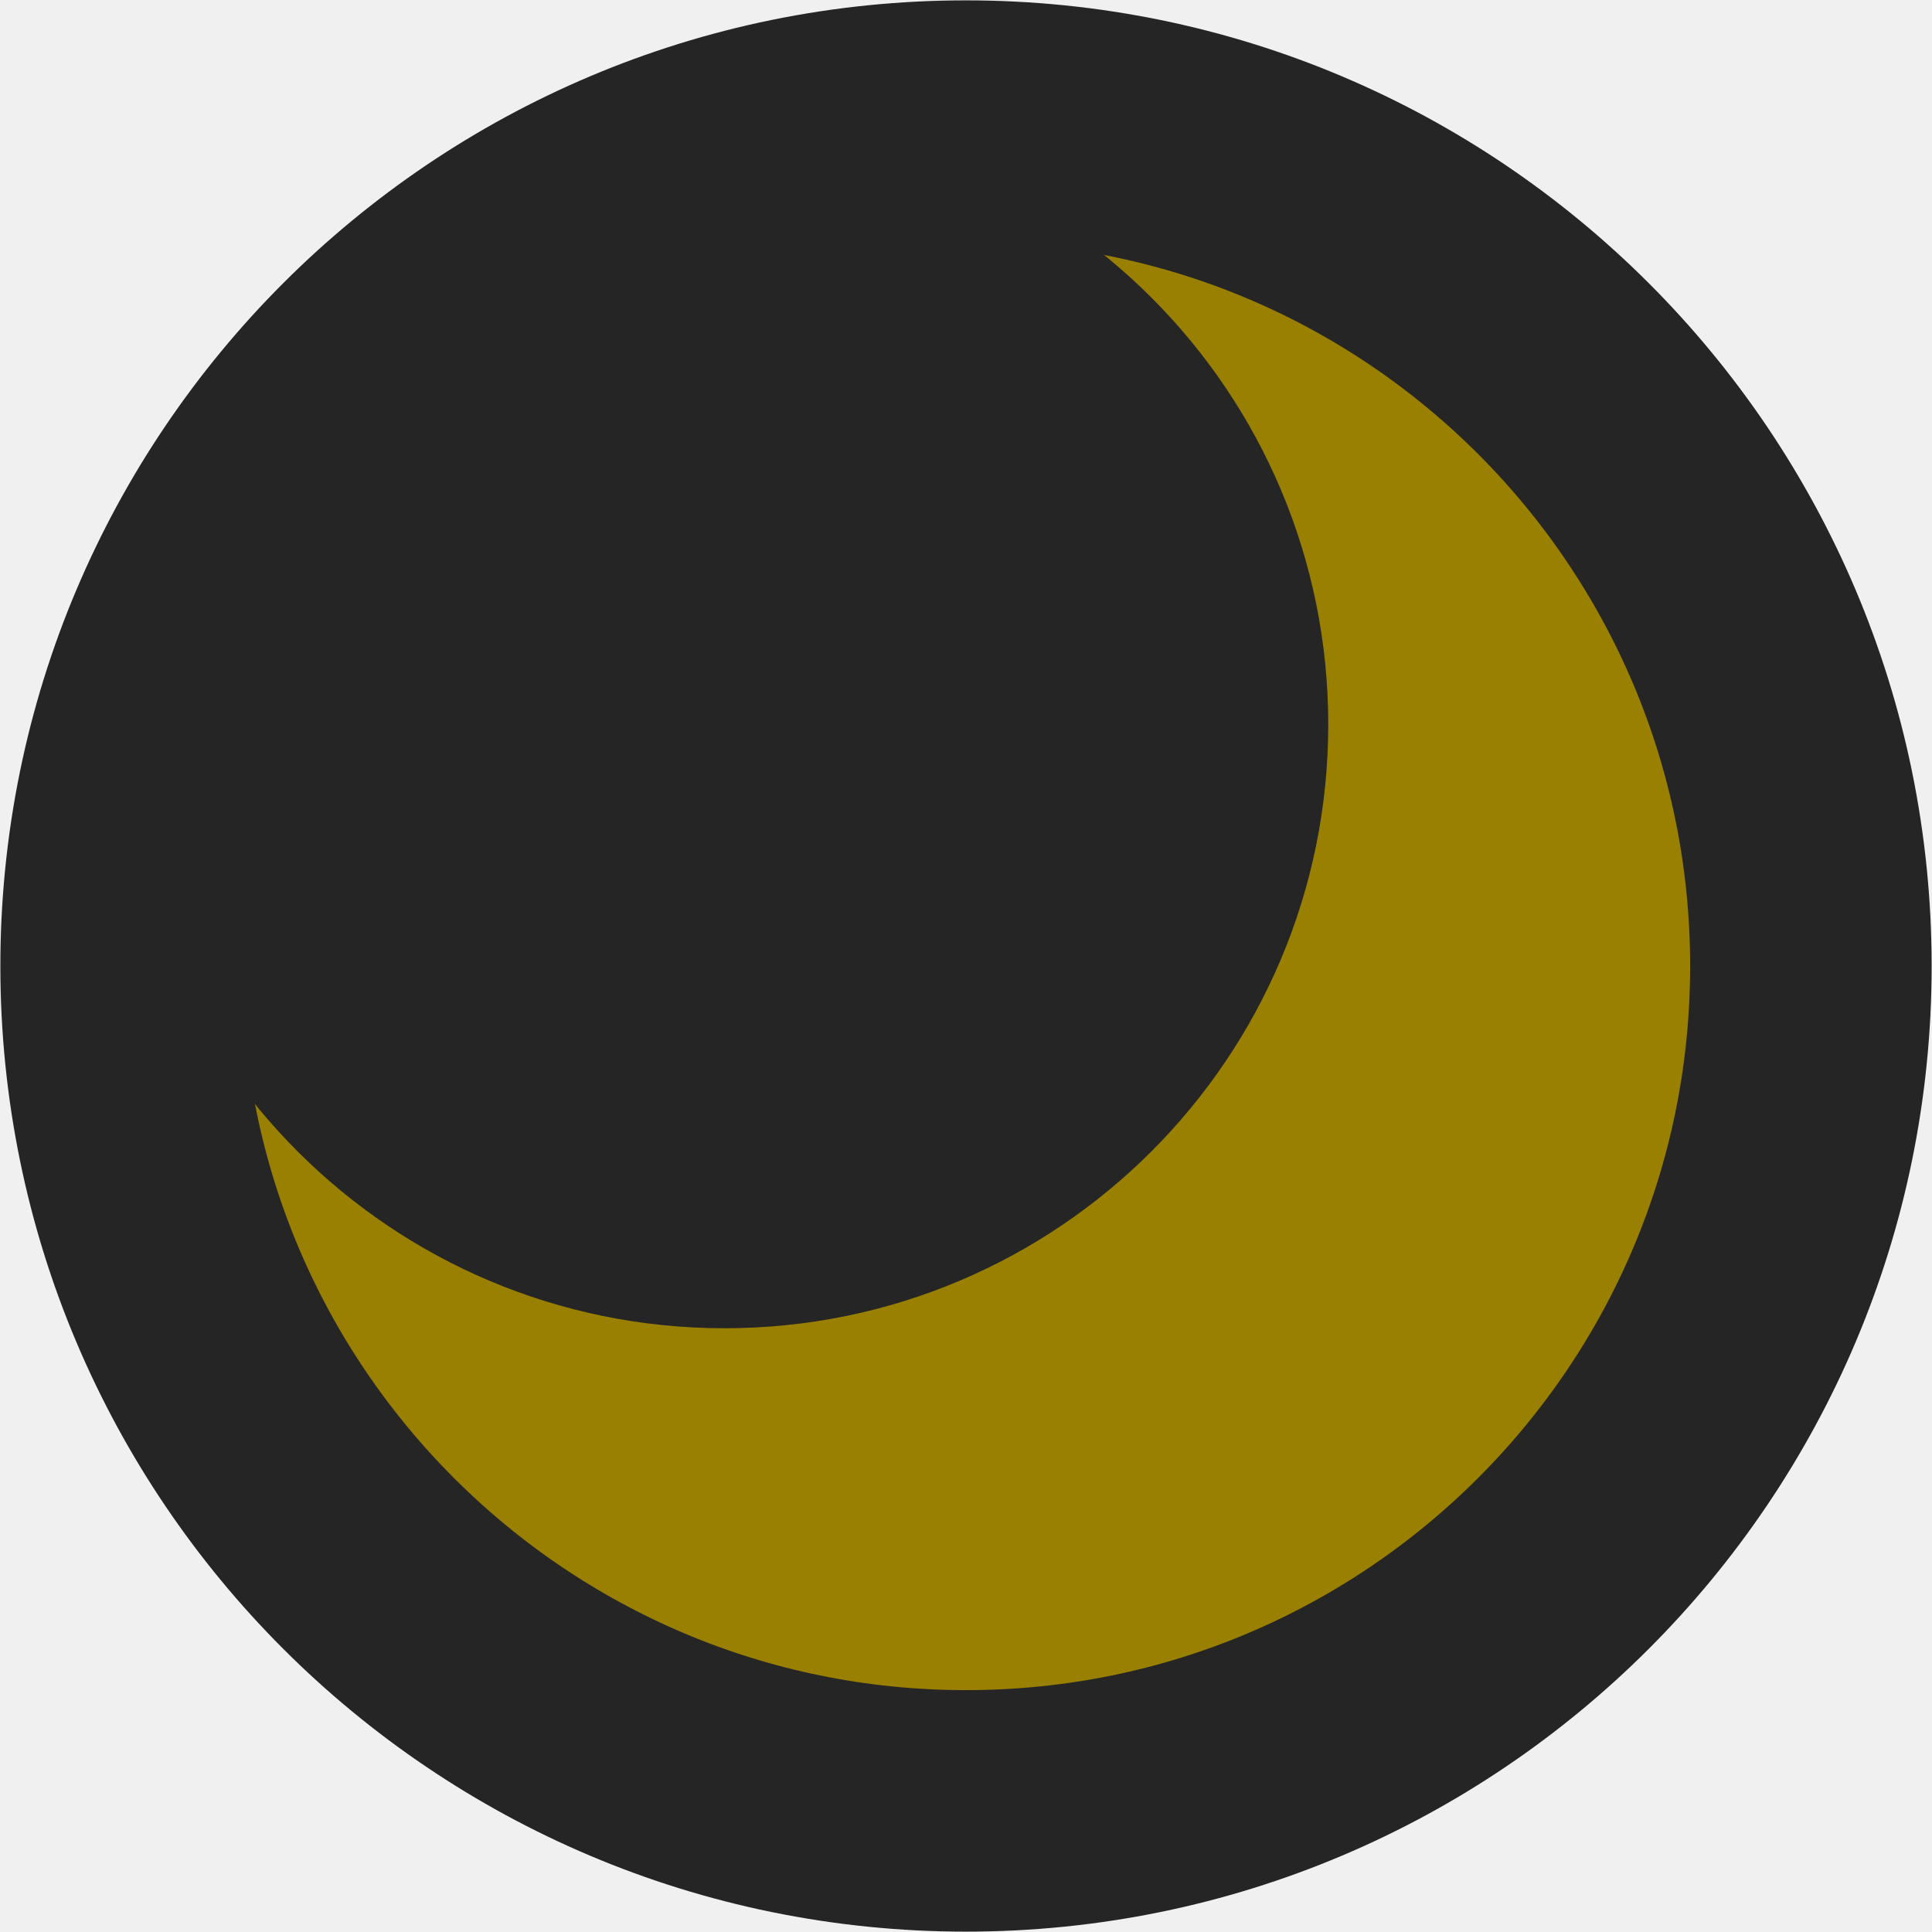
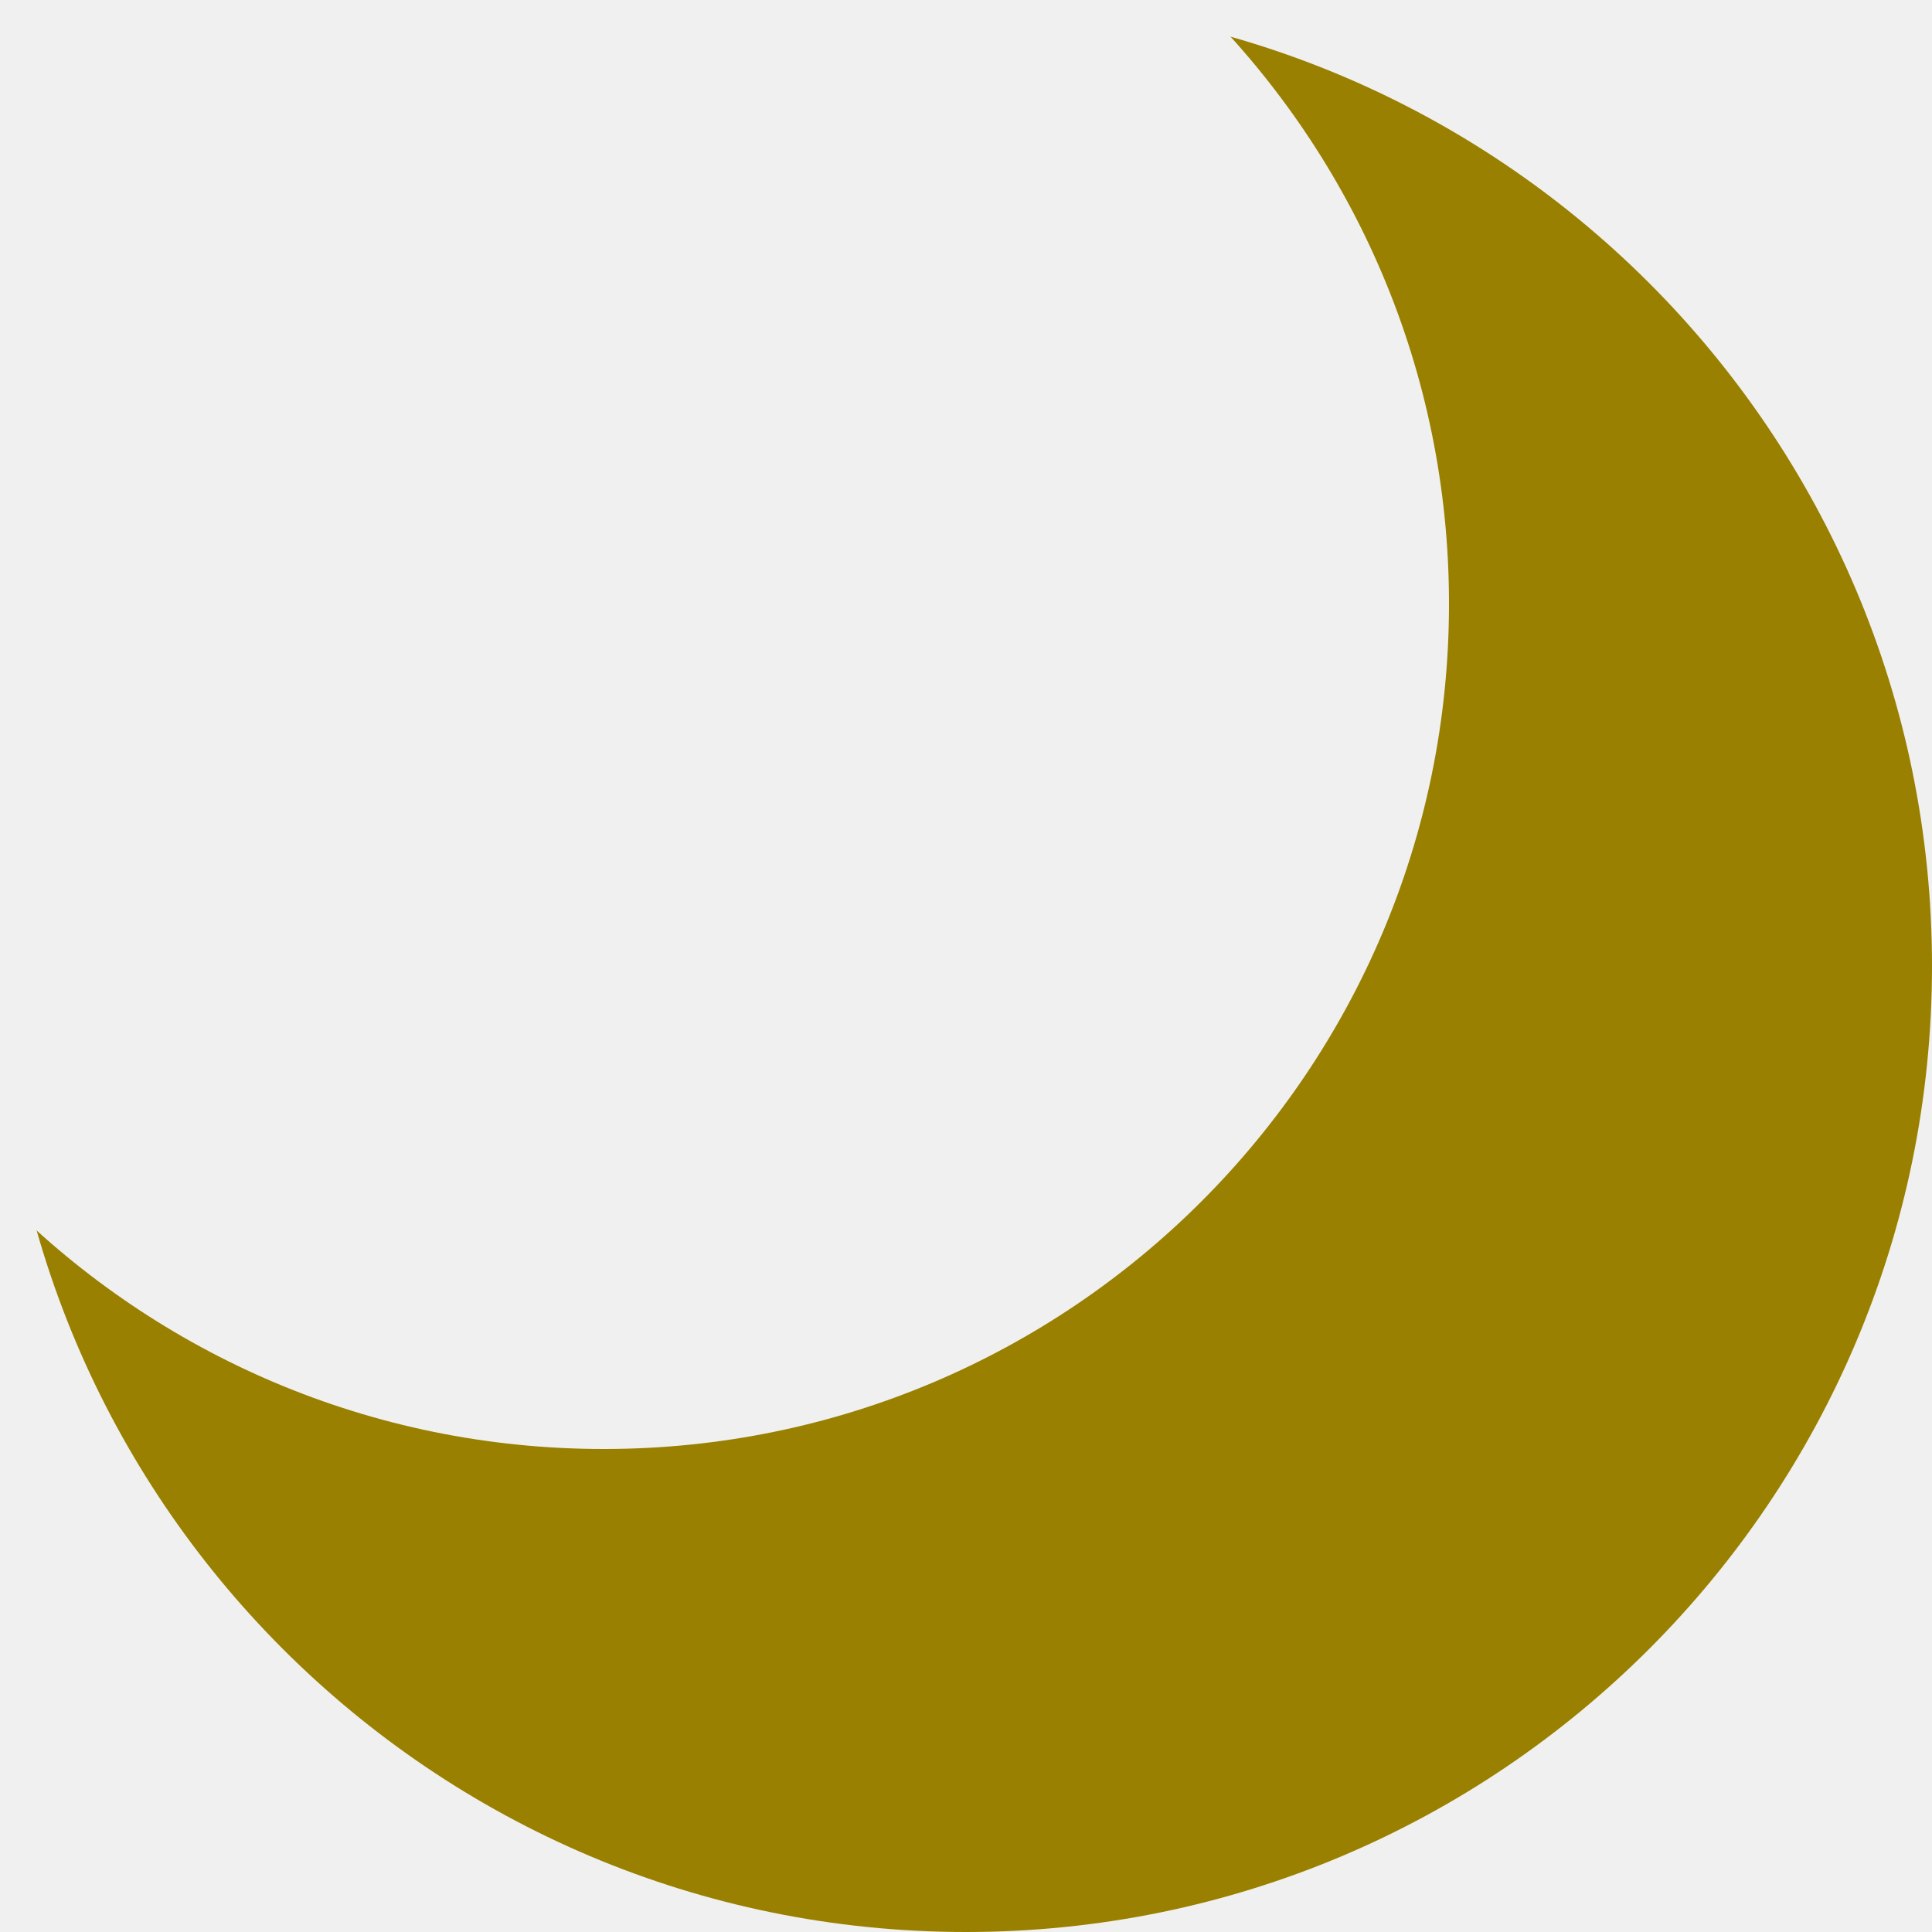
- <svg xmlns="http://www.w3.org/2000/svg" width="16" height="16" viewBox="0 0 16 16" version="1.1" id="svg1">
-   <defs id="defs1" />
+ <svg xmlns="http://www.w3.org/2000/svg" width="8" height="8" viewBox="0 0 16 16" version="1.1" id="svg1">
+   <defs id="defs1">
+     <mask maskUnits="userSpaceOnUse" id="mask-powermask-path-effect1">
+       <path id="mask-powermask-path-effect1_box" style="fill:#ffffff;fill-opacity:1" d="M -1,-1 H 17 V 17 H -1 Z" />
+       <circle style="fill:#000000;fill-opacity:1;stroke:none;stroke-width:0;stroke-linecap:round;stroke-linejoin:round;stroke-dasharray:none;stroke-opacity:1" id="circle1" cx="5" cy="5" r="7" d="M 12,5 A 7,7 0 0 1 5,12 7,7 0 0 1 -2,5 7,7 0 0 1 5,-2 7,7 0 0 1 12,5 Z" />
+     </mask>
+     <filter id="mask-powermask-path-effect1_inverse" style="color-interpolation-filters:sRGB" height="100" width="100" x="-50" y="-50">
+       <feColorMatrix id="mask-powermask-path-effect1_primitive1" values="1" type="saturate" result="fbSourceGraphic" />
+       <feColorMatrix id="mask-powermask-path-effect1_primitive2" values="-1 0 0 0 1 0 -1 0 0 1 0 0 -1 0 1 0 0 0 1 0 " in="fbSourceGraphic" />
+     </filter>
+   </defs>
  <g id="layer1">
-     <ellipse style="fill:#998000;fill-opacity:1;stroke:#252525;stroke-width:2;stroke-linecap:round;stroke-linejoin:round;stroke-dasharray:none;stroke-opacity:1" id="path1" cy="8" cx="8" rx="6.997" ry="6.997" />
-     <circle style="fill:#252525;fill-opacity:1;stroke:none;stroke-width:0;stroke-linecap:round;stroke-linejoin:round;stroke-dasharray:none;stroke-opacity:1" id="path2" cx="6" cy="6" r="5" />
+     <path style="fill:#998000;fill-opacity:1;stroke:none;stroke-width:2;stroke-linecap:round;stroke-linejoin:round;stroke-dasharray:none;stroke-opacity:1" id="circle" mask="url(#mask-powermask-path-effect1)" d="M 16,8 A 8,8 0 0 1 8,16 8,8 0 0 1 0,8 8,8 0 0 1 8,0 8,8 0 0 1 16,8 Z" />
  </g>
</svg>
